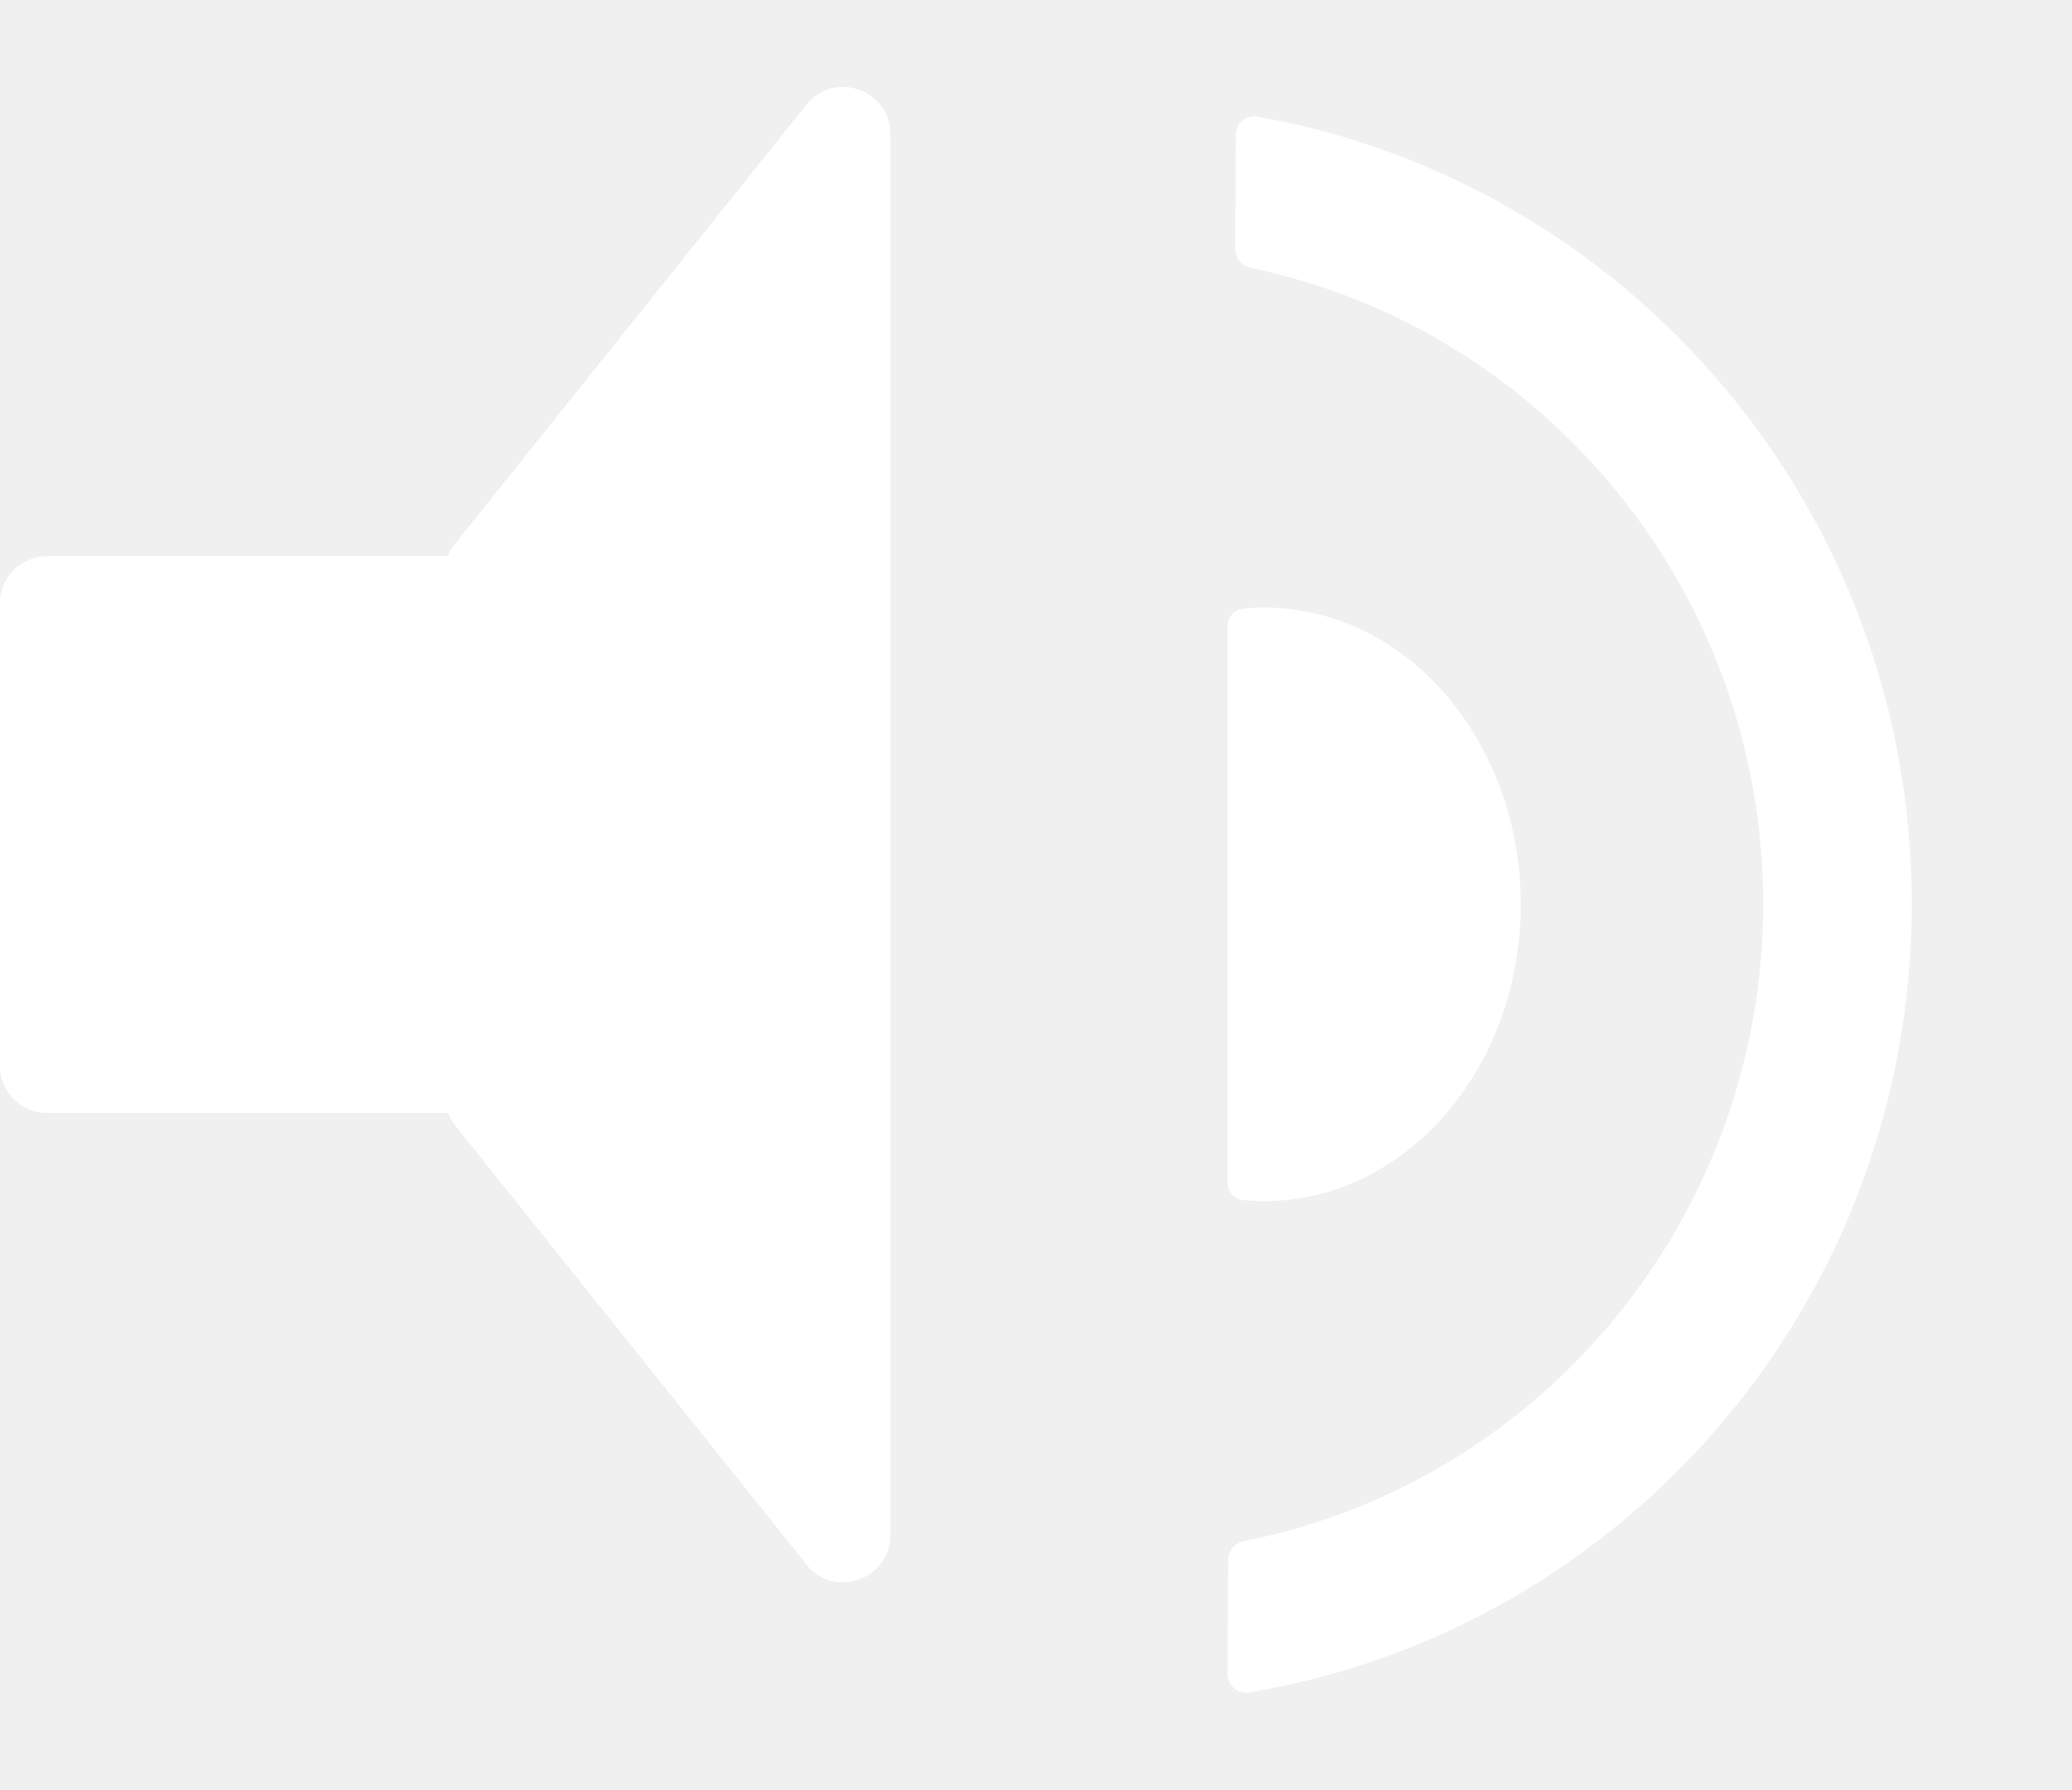
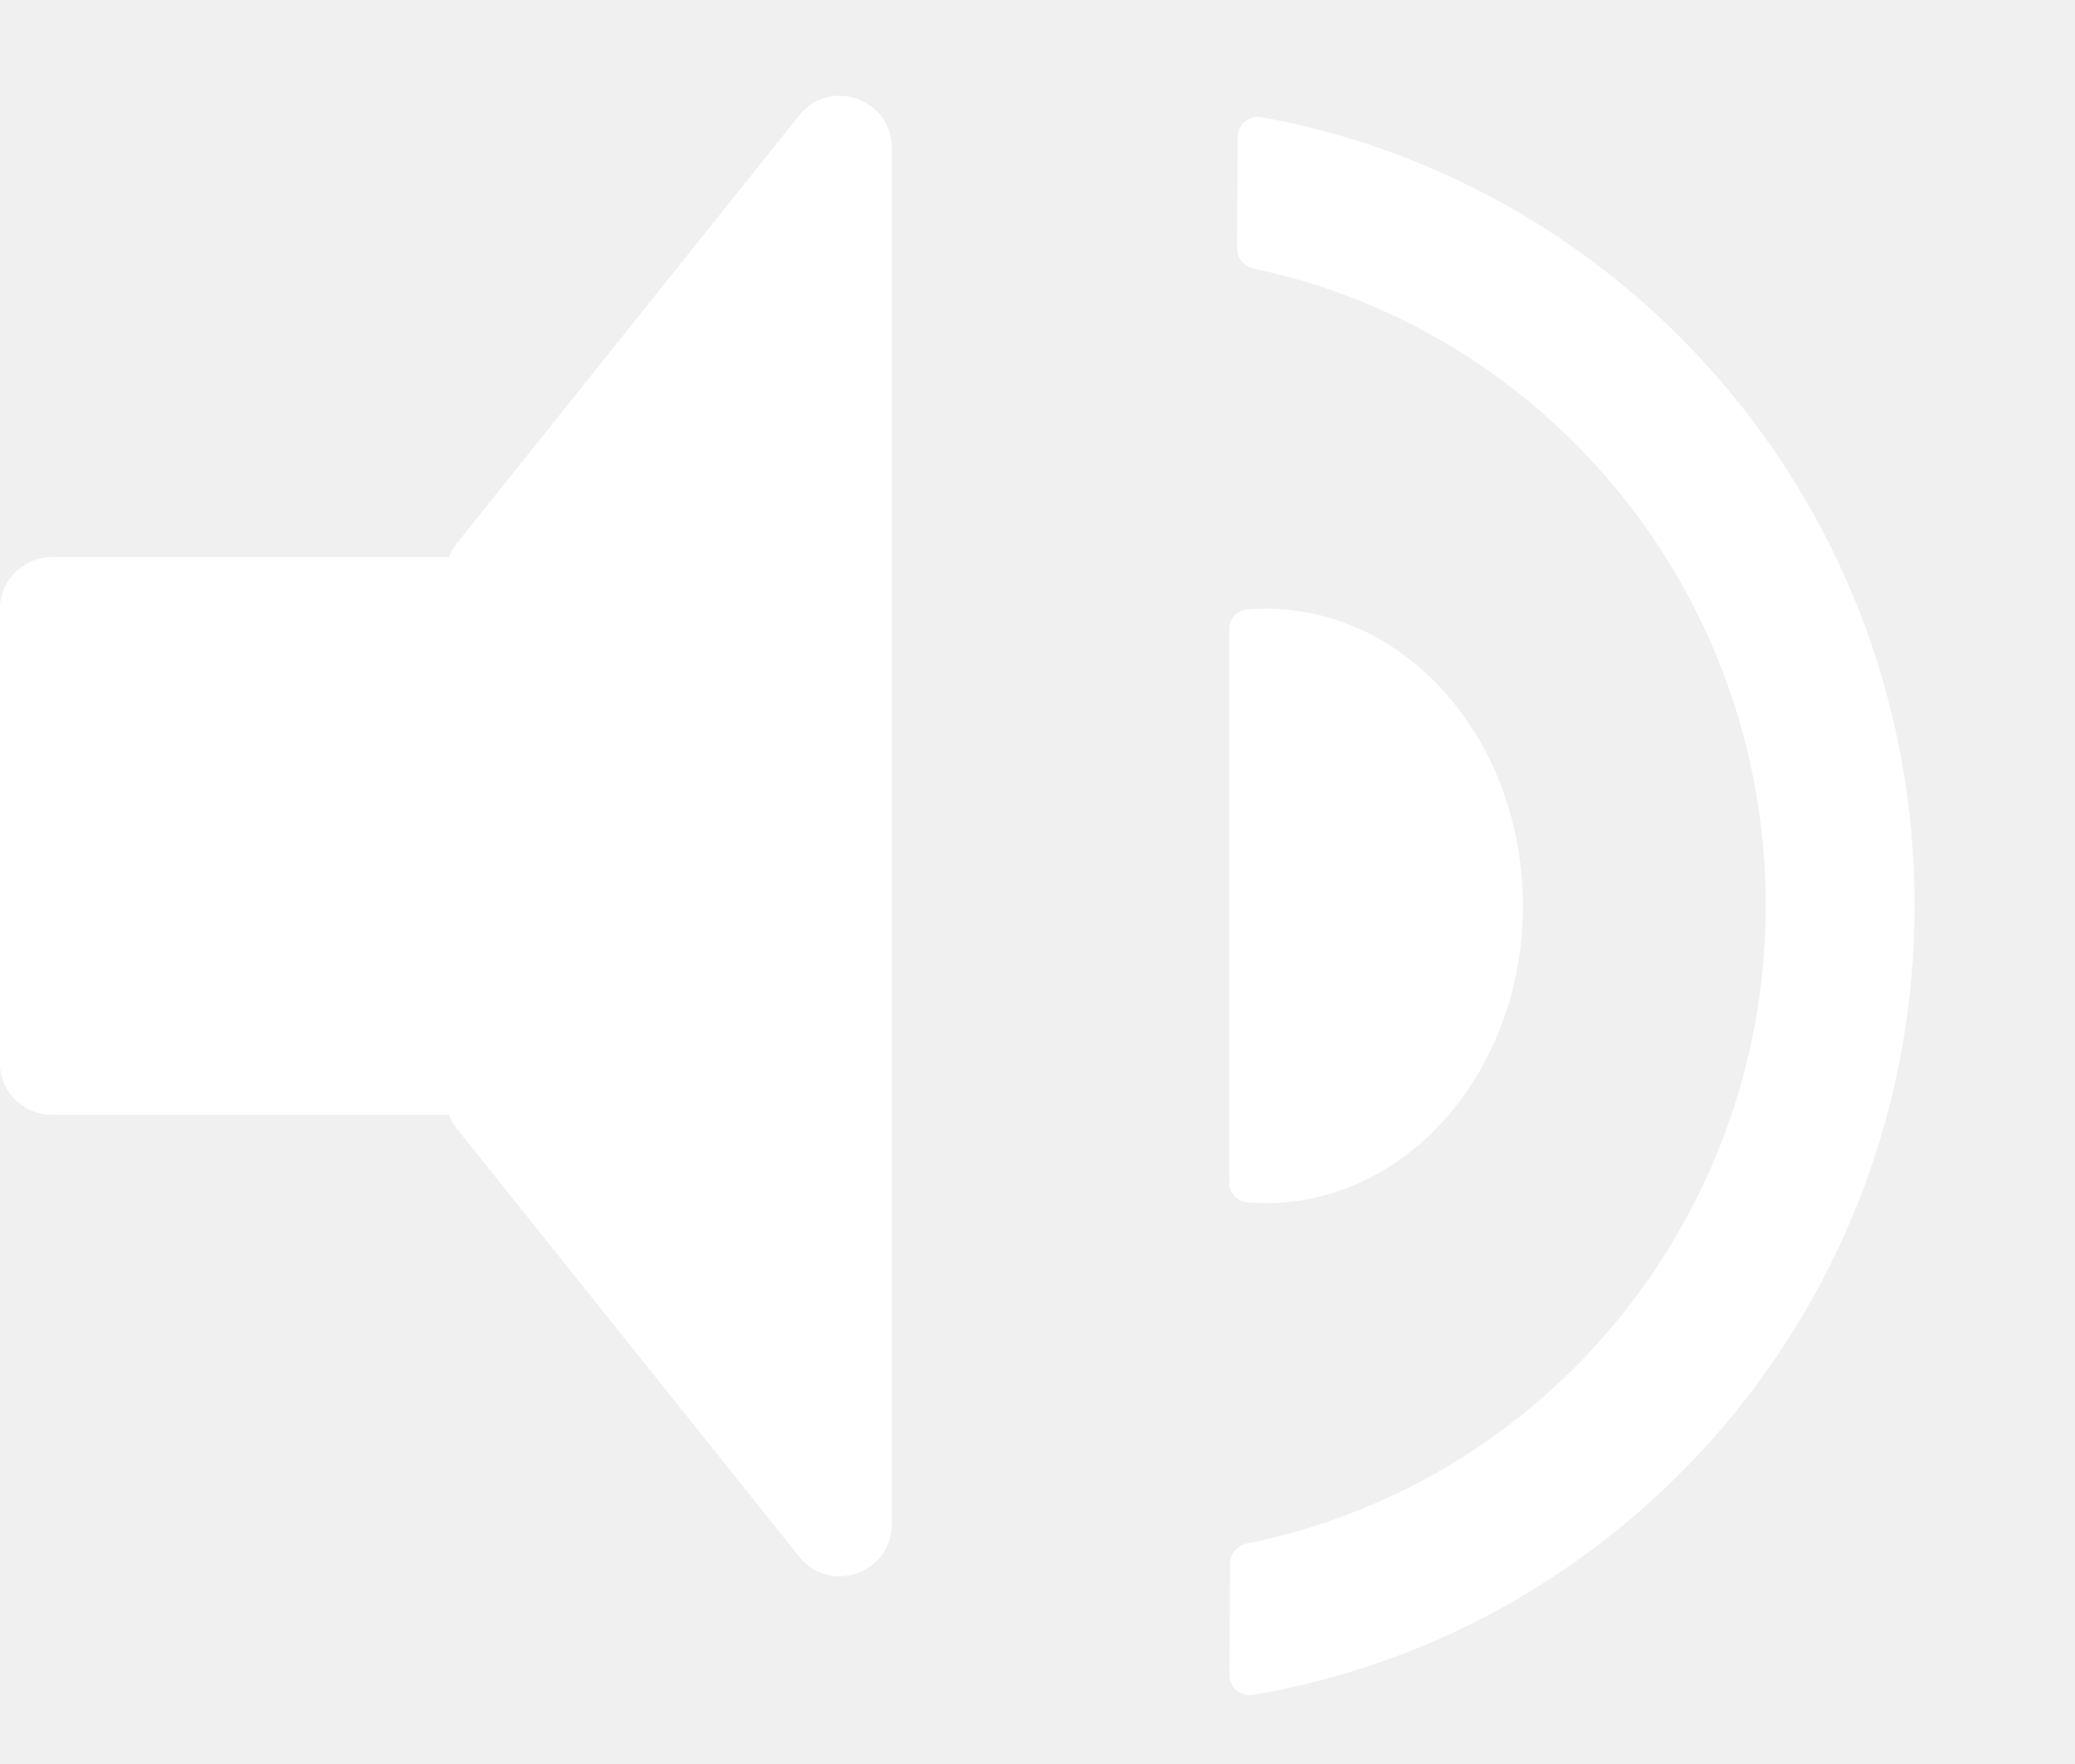
- <svg xmlns="http://www.w3.org/2000/svg" width="22" height="19" viewBox="0 0 22 19" fill="none">
-   <path fill-rule="evenodd" clip-rule="evenodd" d="M13.115 2.644C13.115 2.741 13.184 2.824 13.279 2.844C16.413 3.499 18.721 6.302 18.721 9.597C18.721 12.92 16.375 15.739 13.207 16.365C13.112 16.383 13.041 16.466 13.041 16.563L13.034 17.776C13.034 17.898 13.142 17.992 13.262 17.972C17.254 17.308 20.299 13.811 20.299 9.597C20.299 5.415 17.3 1.939 13.351 1.238C13.231 1.216 13.123 1.309 13.122 1.431L13.115 2.644Z" fill="white" />
-   <path fill-rule="evenodd" clip-rule="evenodd" d="M13.033 6.654C13.033 6.556 13.104 6.472 13.201 6.463C13.274 6.456 13.348 6.452 13.422 6.452C14.927 6.452 16.147 7.863 16.147 9.603C16.147 11.344 14.927 12.755 13.422 12.755C13.348 12.755 13.274 12.751 13.201 12.744C13.104 12.735 13.033 12.651 13.033 12.553V6.654Z" fill="white" />
-   <path d="M0 11.317V6.408C0 6.132 0.224 5.908 0.5 5.908H5.802C6.078 5.908 6.302 6.132 6.302 6.408V11.317C6.302 11.593 6.078 11.817 5.802 11.817H0.5C0.224 11.817 0 11.593 0 11.317Z" fill="white" />
-   <path d="M8.563 1.113L4.836 5.771C4.765 5.86 4.727 5.97 4.727 6.084V11.641C4.727 11.755 4.765 11.865 4.836 11.954L8.563 16.612C8.858 16.981 9.453 16.772 9.453 16.3V1.425C9.453 0.953 8.858 0.744 8.563 1.113Z" fill="white" />
-   <path d="M0 11.317V6.408C0 6.132 0.224 5.908 0.5 5.908H5.802C6.078 5.908 6.302 6.132 6.302 6.408V11.317C6.302 11.593 6.078 11.817 5.802 11.817H0.5C0.224 11.817 0 11.593 0 11.317Z" fill="white" />
-   <path d="M8.563 1.113L4.836 5.771C4.765 5.86 4.727 5.97 4.727 6.084V11.641C4.727 11.755 4.765 11.865 4.836 11.954L8.563 16.612C8.858 16.981 9.453 16.772 9.453 16.3V1.425C9.453 0.953 8.858 0.744 8.563 1.113Z" fill="white" />
+ <svg xmlns="http://www.w3.org/2000/svg" width="20" height="17" viewBox="0 0 20 17" fill="none">
+   <path fill-rule="evenodd" clip-rule="evenodd" d="M11.923 2.389C11.923 2.486 11.992 2.569 12.087 2.589C14.929 3.19 17.019 5.734 17.019 8.725C17.019 11.74 14.894 14.299 12.021 14.874C11.926 14.893 11.856 14.975 11.855 15.072L11.85 16.139C11.849 16.261 11.957 16.355 12.077 16.334C15.696 15.722 18.454 12.548 18.454 8.725C18.454 4.93 15.737 1.775 12.158 1.129C12.038 1.107 11.93 1.2 11.929 1.322L11.923 2.389Z" fill="white" />
+   <path fill-rule="evenodd" clip-rule="evenodd" d="M11.848 6.064C11.848 5.967 11.919 5.882 12.017 5.874C12.078 5.868 12.14 5.866 12.202 5.866C13.57 5.866 14.679 7.148 14.679 8.73C14.679 10.312 13.57 11.595 12.202 11.595C12.14 11.595 12.078 11.592 12.017 11.587C11.919 11.579 11.848 11.494 11.848 11.396V6.064Z" fill="white" />
+   <path d="M0 10.242V5.871C0 5.595 0.224 5.371 0.5 5.371H5.229C5.505 5.371 5.729 5.595 5.729 5.871V10.242C5.729 10.519 5.505 10.742 5.229 10.742H0.5C0.224 10.742 0 10.519 0 10.242Z" fill="white" />
+   <path d="M7.704 1.113L4.407 5.234C4.336 5.323 4.297 5.433 4.297 5.547V10.567C4.297 10.681 4.336 10.791 4.407 10.88L7.704 15.001C7.999 15.37 8.594 15.161 8.594 14.688V1.425C8.594 0.953 7.999 0.744 7.704 1.113Z" fill="white" />
+   <path d="M0 10.242V5.871C0 5.595 0.224 5.371 0.5 5.371H5.229C5.505 5.371 5.729 5.595 5.729 5.871V10.242C5.729 10.519 5.505 10.742 5.229 10.742H0.5C0.224 10.742 0 10.519 0 10.242Z" fill="white" />
+   <path d="M7.704 1.113L4.407 5.234C4.336 5.323 4.297 5.433 4.297 5.547V10.567C4.297 10.681 4.336 10.791 4.407 10.88L7.704 15.001C7.999 15.37 8.594 15.161 8.594 14.688V1.425C8.594 0.953 7.999 0.744 7.704 1.113Z" fill="white" />
</svg>
